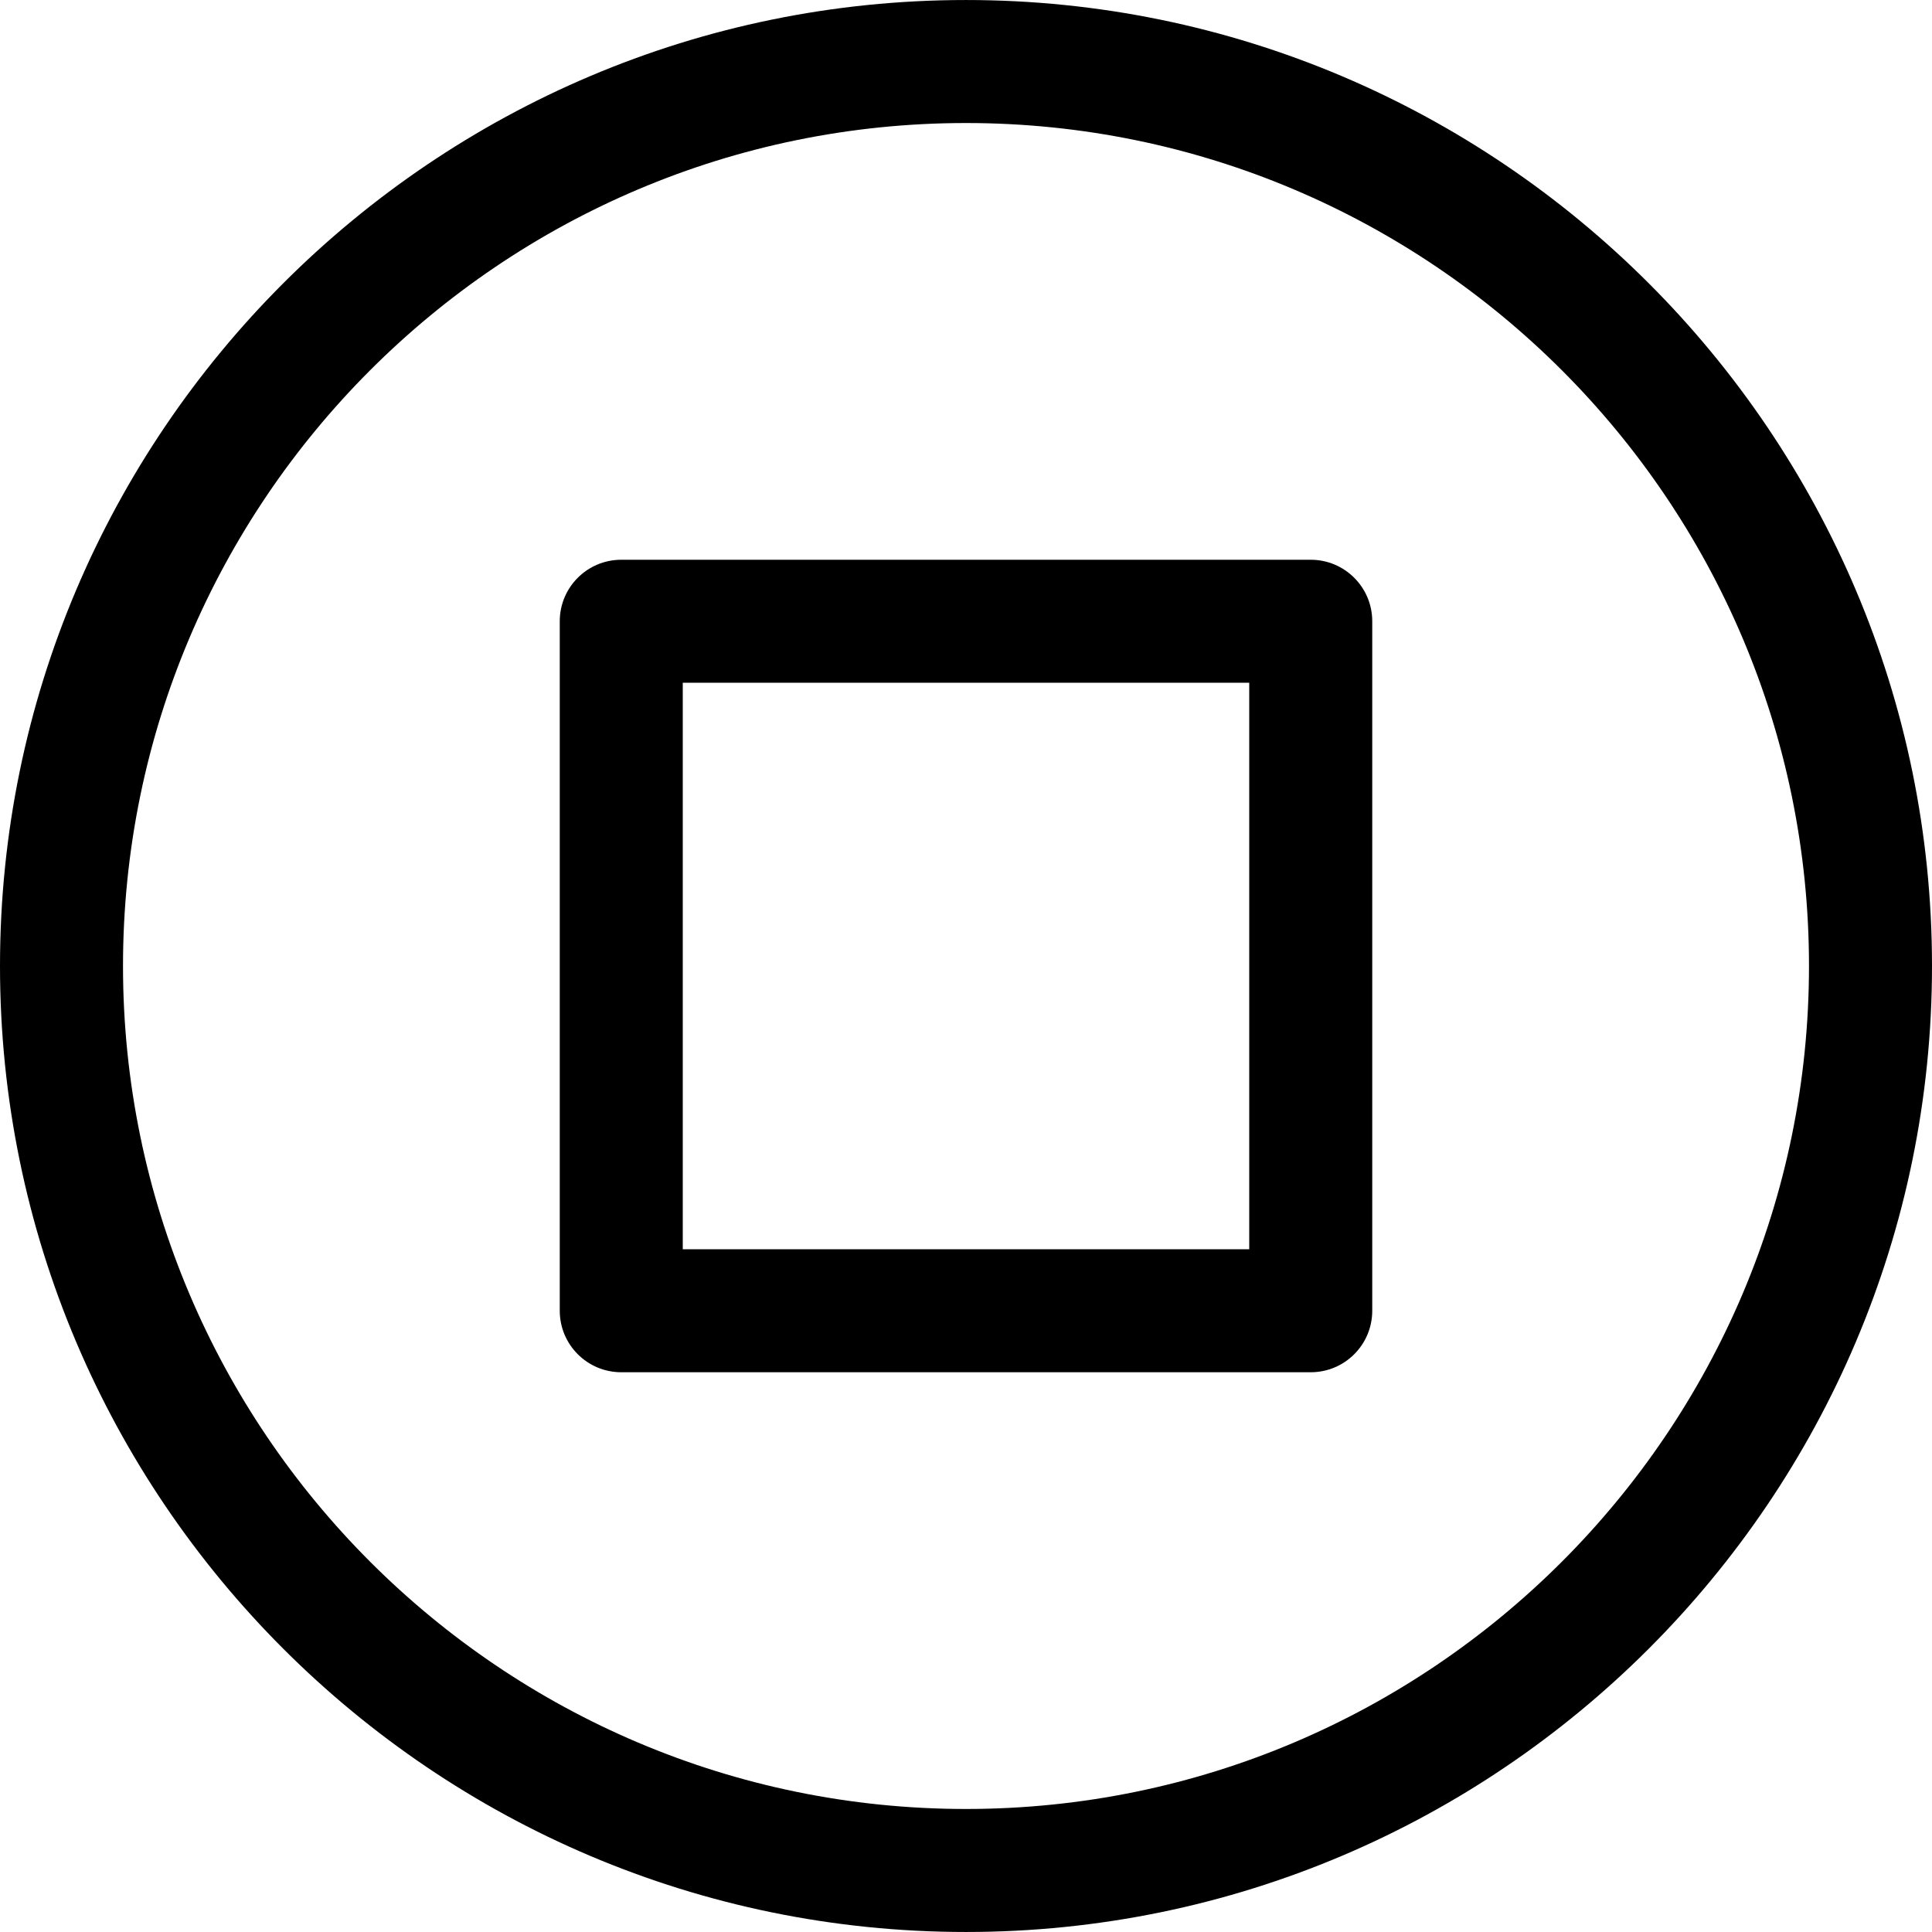
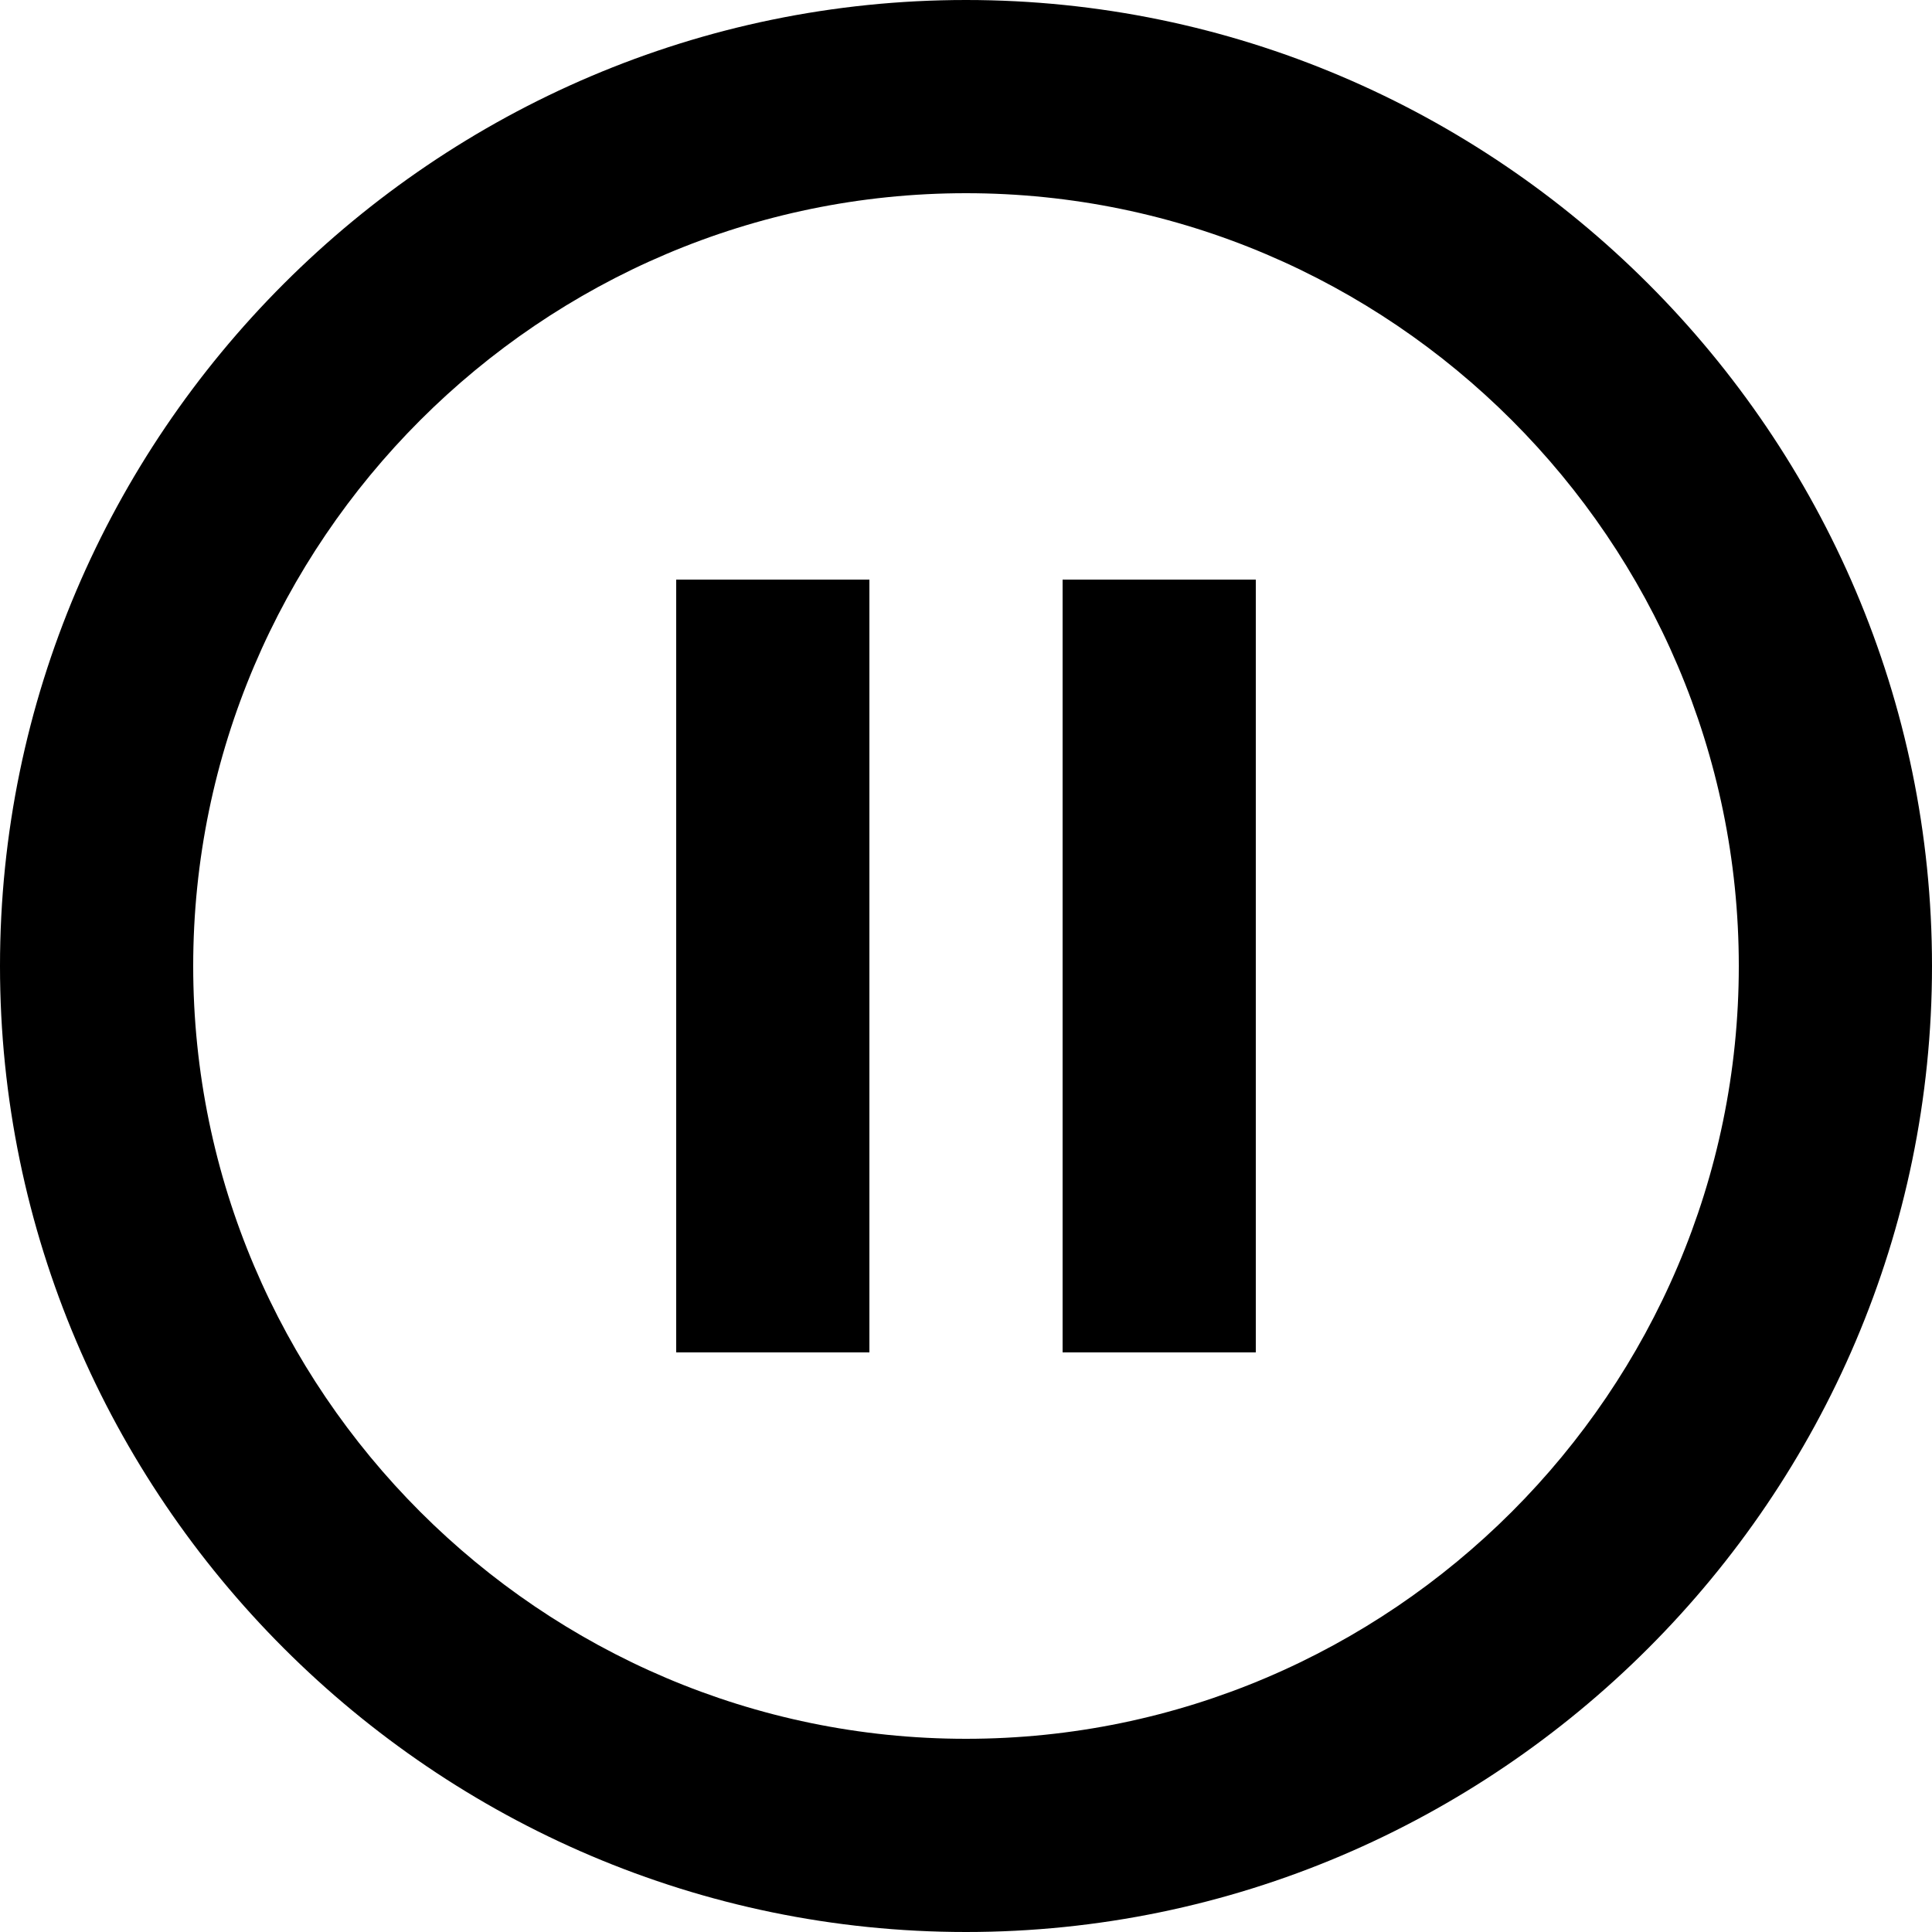
- <svg xmlns="http://www.w3.org/2000/svg" version="1.1" id="Capa_1" x="0px" y="0px" viewBox="0 0 235.592 235.592" style="enable-background:new 0 0 235.592 235.592;" xml:space="preserve">
+ <svg xmlns="http://www.w3.org/2000/svg" version="1.1" id="Capa_1" x="0px" y="0px" width="510px" height="510px" viewBox="0 0 510 510" style="enable-background:new 0 0 510 510;" xml:space="preserve">
  <g>
-     <path d="M117.795,0.002C52.843,0.002,0,52.844,0,117.795C0,182.747,52.843,235.59,117.795,235.59   c64.953,0,117.797-52.843,117.797-117.795C235.592,52.844,182.748,0.002,117.795,0.002z M117.795,220.59   C61.113,220.59,15,174.477,15,117.795C15,61.114,61.113,15.002,117.795,15.002c56.683,0,102.797,46.112,102.797,102.793   C220.592,174.477,174.477,220.59,117.795,220.59z" />
-     <path d="M159.834,68.258H75.758c-4.143,0-7.5,3.357-7.5,7.5v84.076c0,4.143,3.357,7.5,7.5,7.5h84.076c4.143,0,7.5-3.357,7.5-7.5   V75.758C167.334,71.615,163.977,68.258,159.834,68.258z M152.334,152.334H83.258V83.258h69.076V152.334z" />
+     <g id="pause-circle-outline">
+       <path d="M178.5,357h51V153h-51V357z M255,0C114.75,0,0,114.75,0,255s114.75,255,255,255s255-114.75,255-255S395.25,0,255,0z     M255,459c-112.2,0-204-91.8-204-204S142.8,51,255,51s204,91.8,204,204S367.2,459,255,459z M280.5,357h51V153h-51V357z" />
+     </g>
  </g>
  <g>
</g>
  <g>
</g>
  <g>
</g>
  <g>
</g>
  <g>
</g>
  <g>
</g>
  <g>
</g>
  <g>
</g>
  <g>
</g>
  <g>
</g>
  <g>
</g>
  <g>
</g>
  <g>
</g>
  <g>
</g>
  <g>
</g>
</svg>
